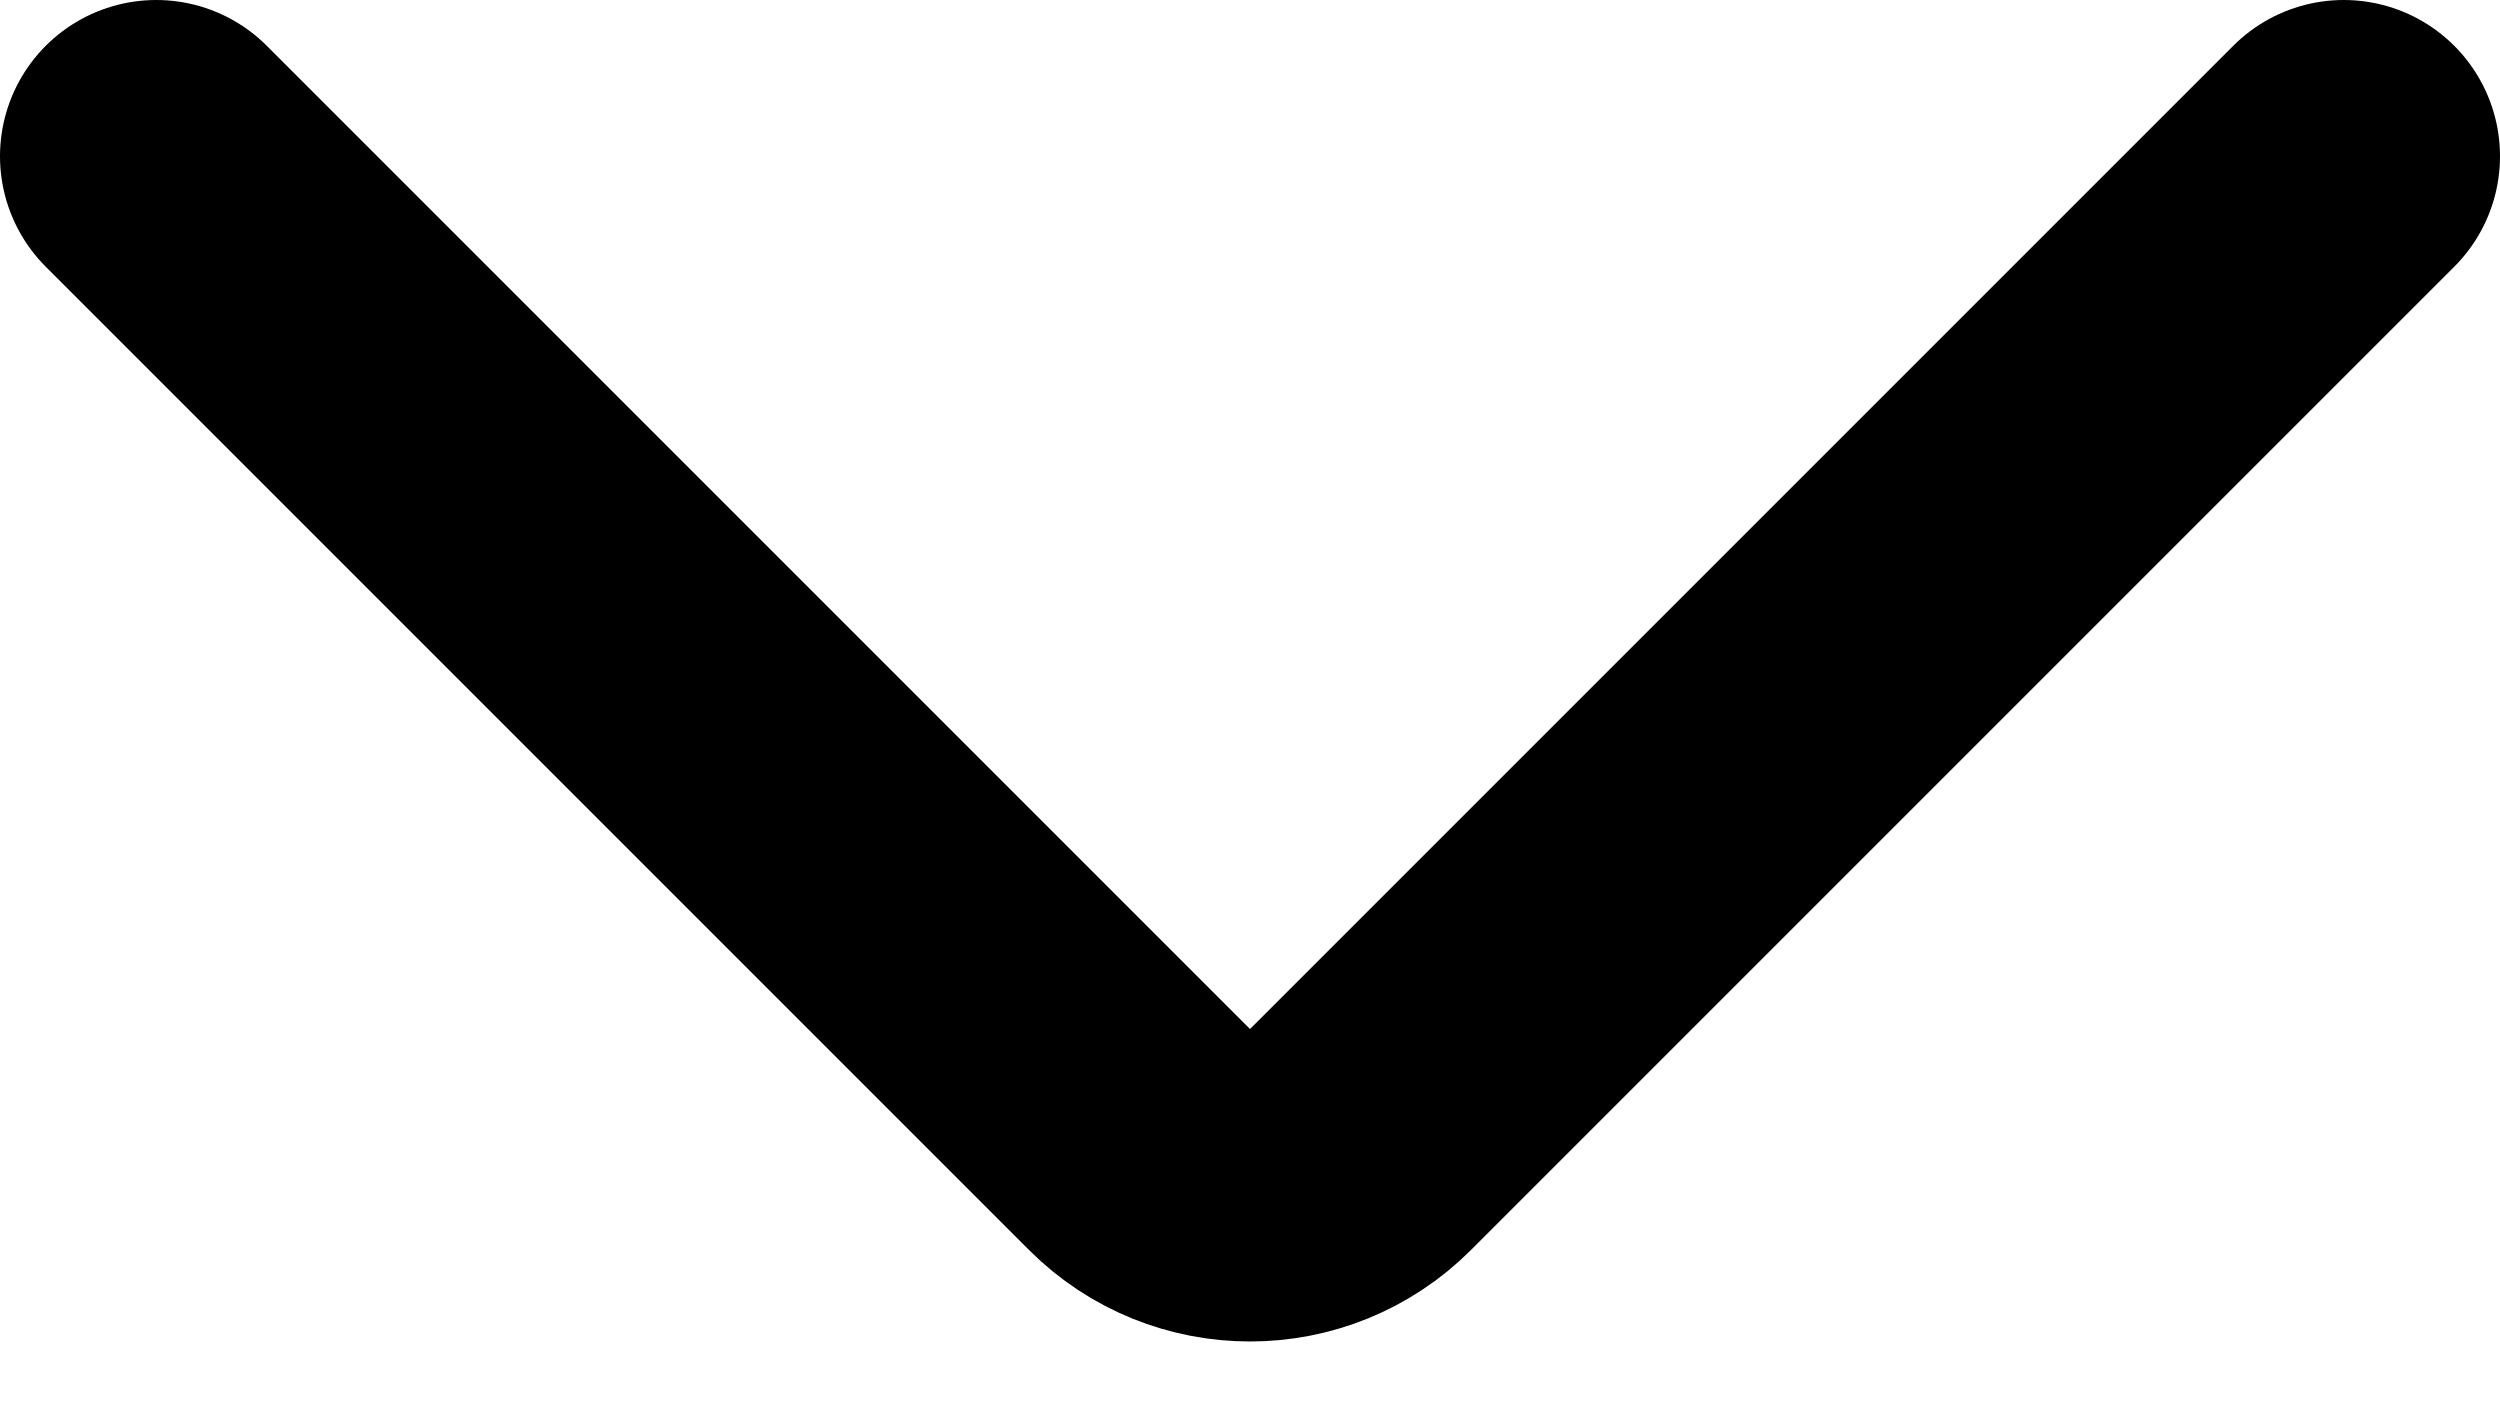
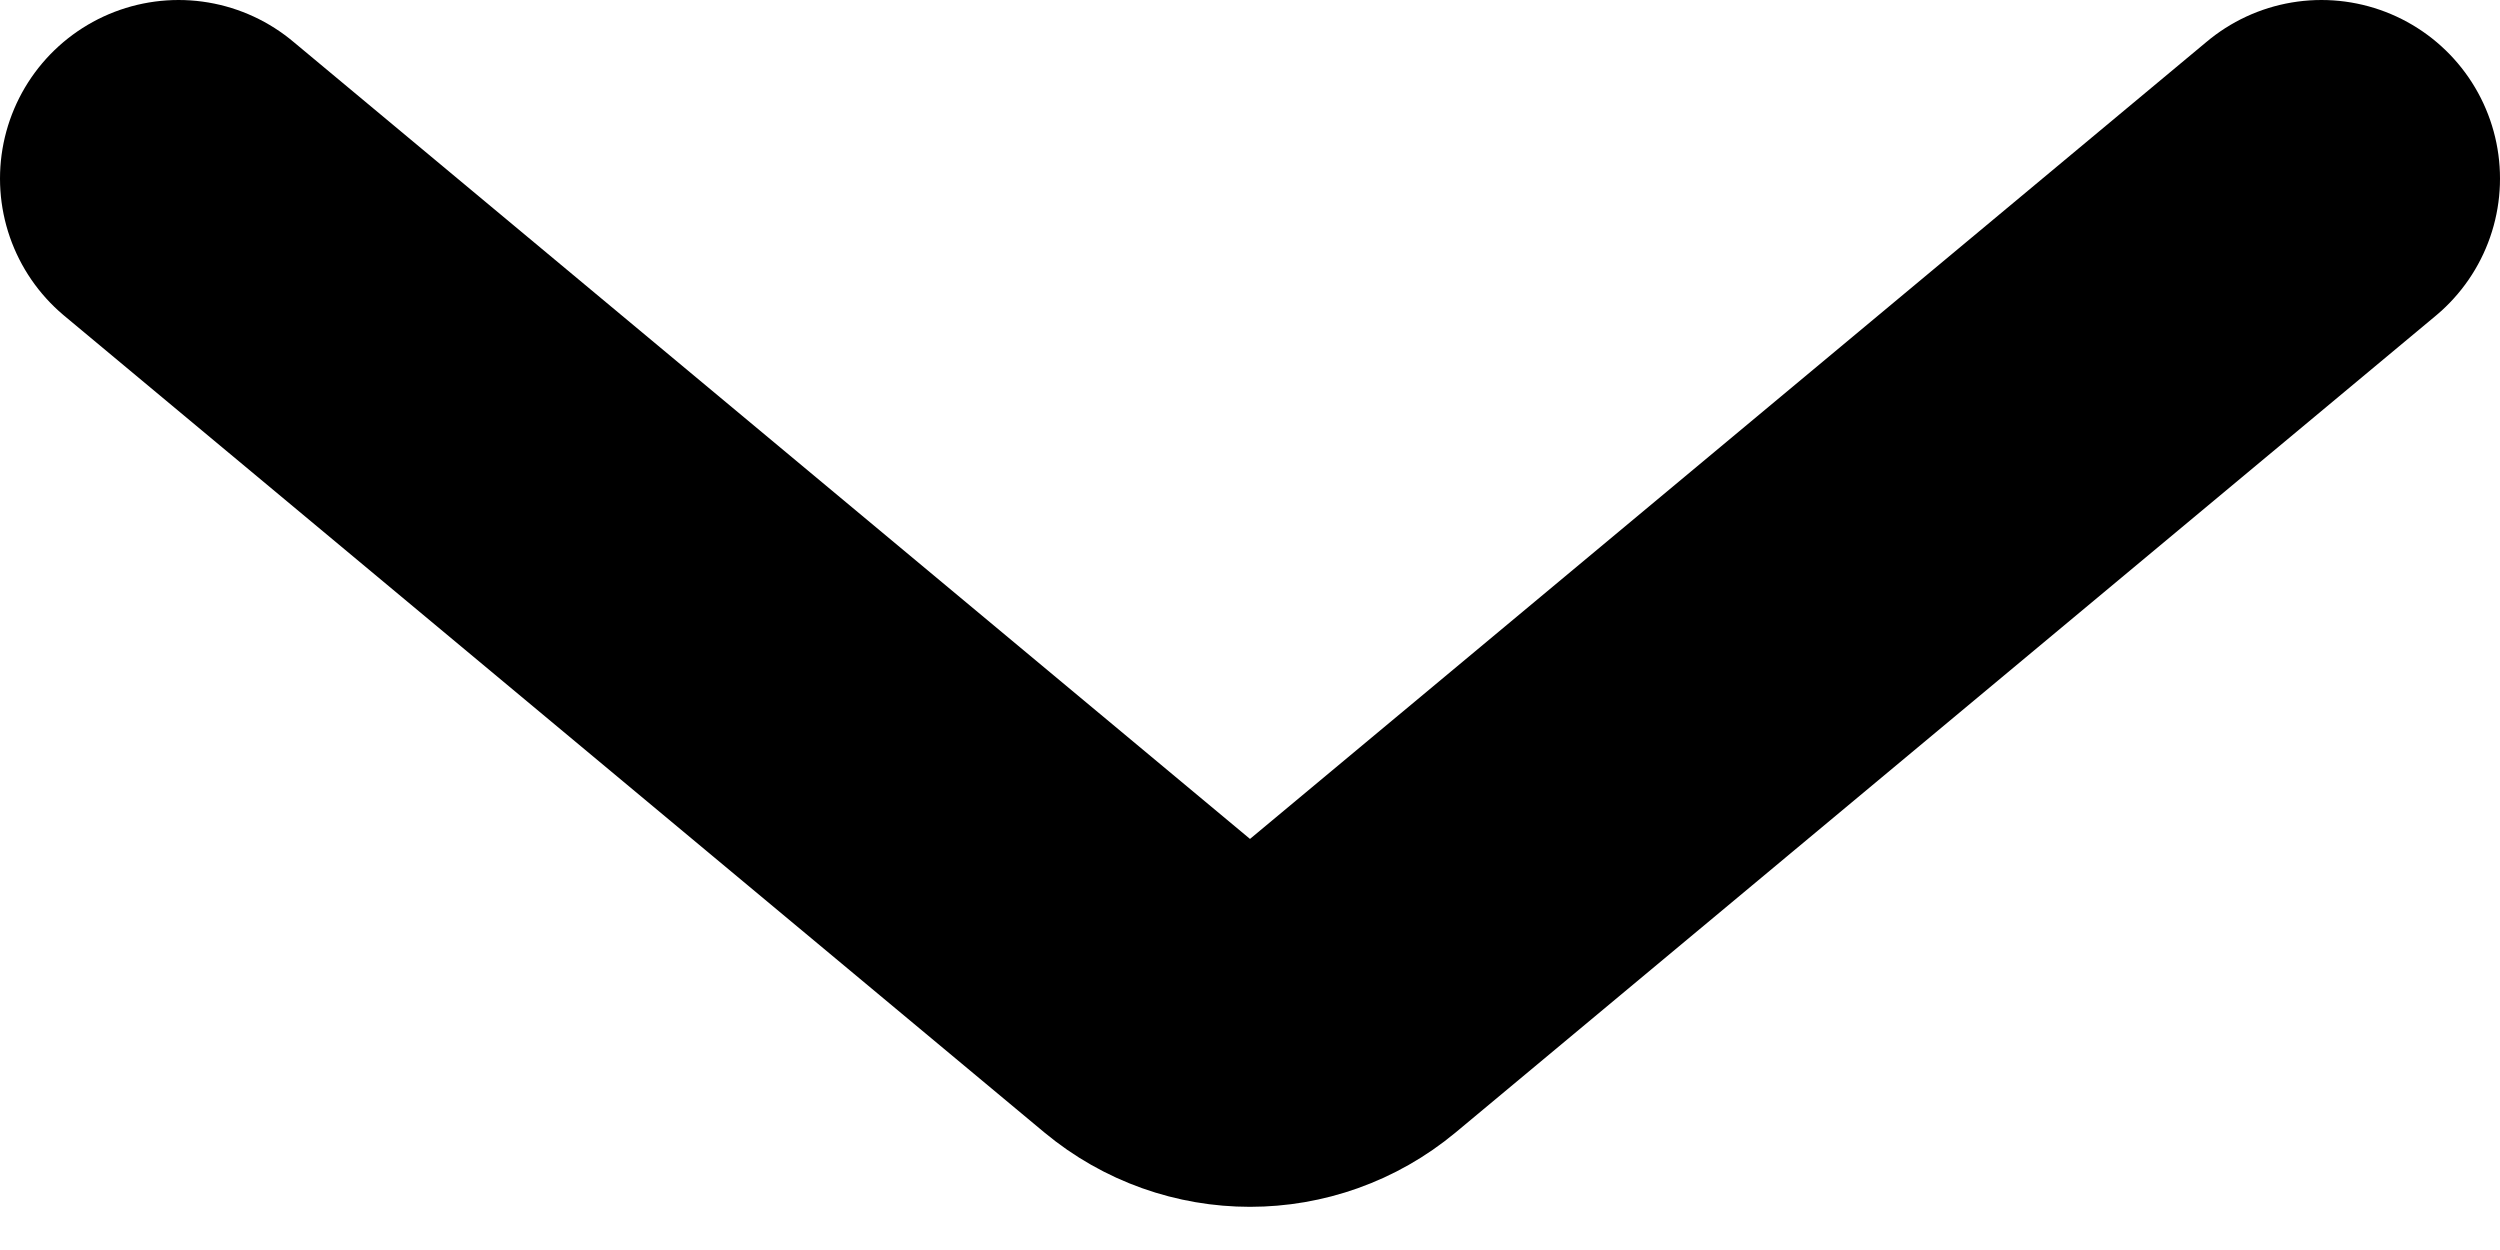
- <svg xmlns="http://www.w3.org/2000/svg" width="16" height="9" viewBox="0 0 16 9" fill="none">
-   <path d="M15 1L8.707 7.293C8.317 7.683 7.683 7.683 7.293 7.293L1 1" stroke="black" stroke-width="2" stroke-linecap="round" />
+ <svg xmlns="http://www.w3.org/2000/svg" width="14" height="7" viewBox="0 0 14 7" fill="none">
+   <path d="M13 1L7.512 5.573C7.215 5.82 6.785 5.82 6.488 5.573L1 1" stroke="black" stroke-width="2" stroke-linecap="round" />
</svg>
